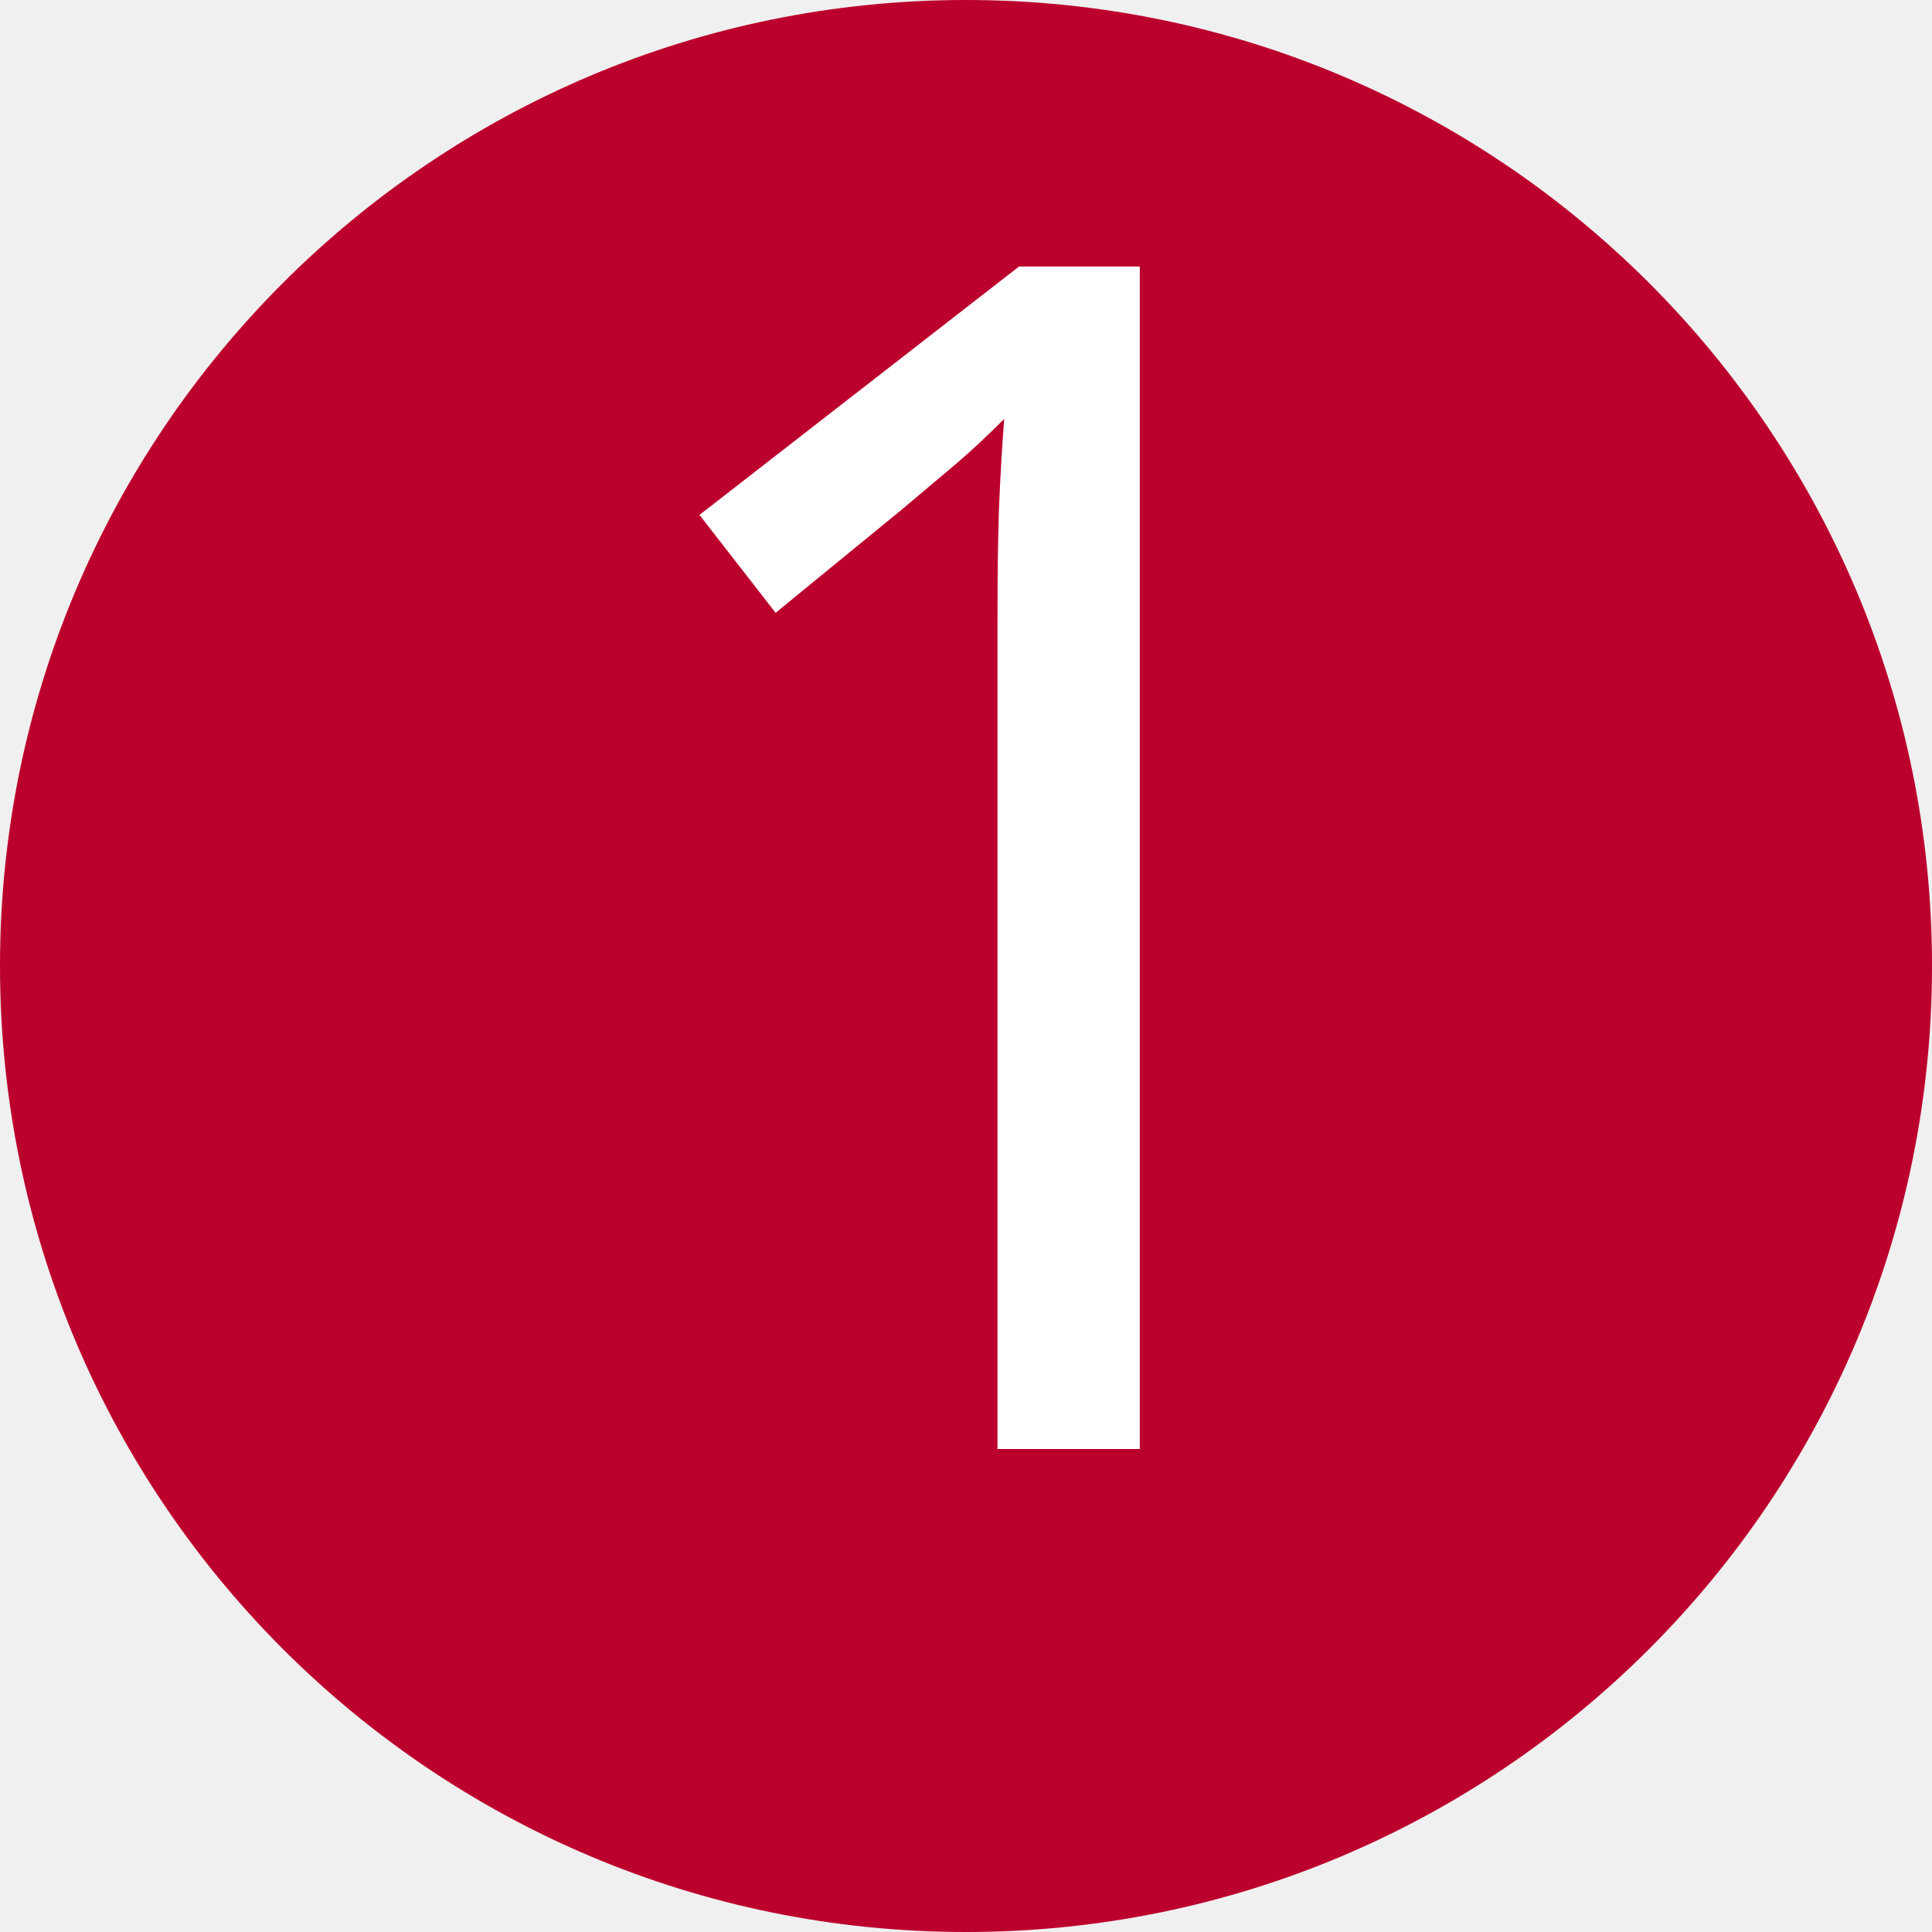
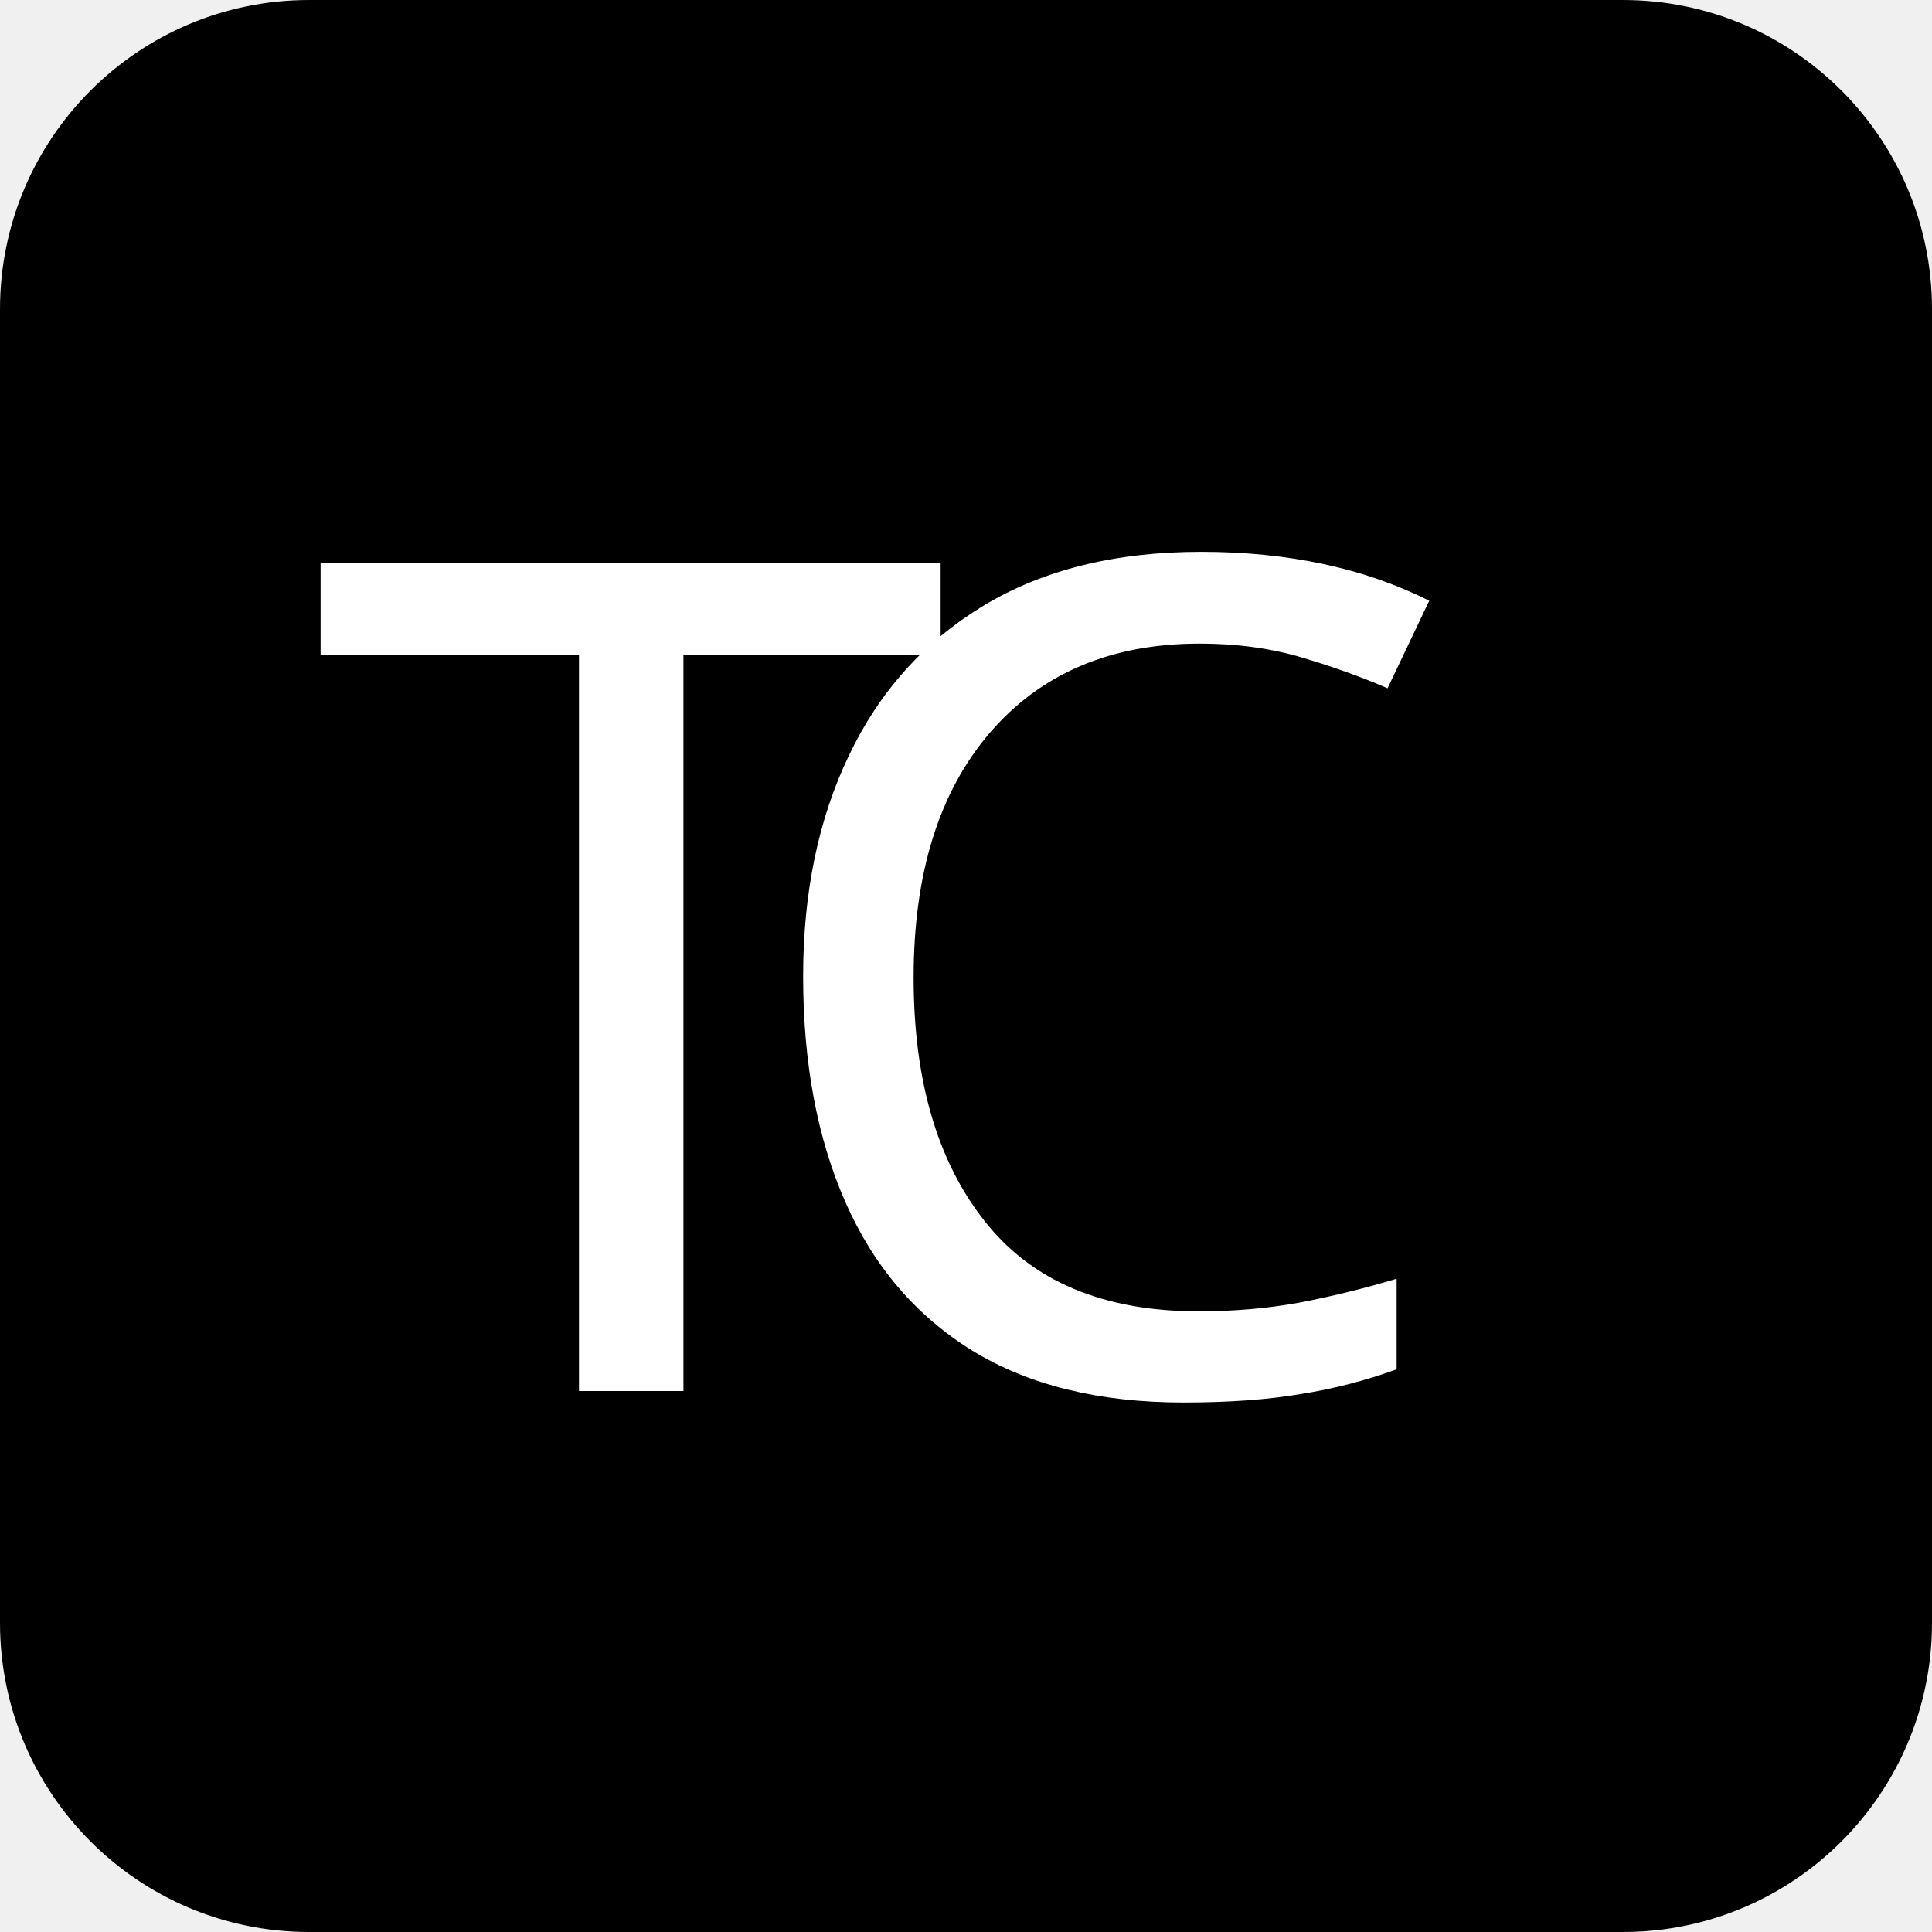
- <svg xmlns="http://www.w3.org/2000/svg" width="140px" height="140px" viewBox="0 0 140 140" version="1.1">
+ <svg xmlns="http://www.w3.org/2000/svg" width="50px" height="50px" viewBox="0 0 50 50" version="1.1">
  <description>Created with Sketch (http://www.bohemiancoding.com/sketch)</description>
  <defs />
  <g id="Page-1" stroke="none" stroke-width="1" fill="none" fill-rule="evenodd">
-     <g id="Oval-1-+-1">
-       <path d="M70,140 C108.66,140 140,108.66 140,70 C140,31.34 108.66,0 70,0 C31.34,0 0,31.34 0,70 C0,108.66 31.34,140 70,140 Z" id="Oval-1" fill="#BC002D" />
-       <text id="1" font-family="Adobe Garamond Pro" font-size="120" font-weight="normal" fill="#FFFFFF">
-         <tspan x="40" y="105">1</tspan>
-       </text>
-     </g>
+     <rect id="Rectangle-1" fill="#000000" x="0" y="0" width="50" height="50" rx="8" />
+     <text id="TC" font-family="Museo Sans" font-size="30" font-weight="473" letter-spacing="-5.125" fill="#FFFFFF">
+       <tspan x="8" y="36">TC</tspan>
+     </text>
  </g>
</svg>
